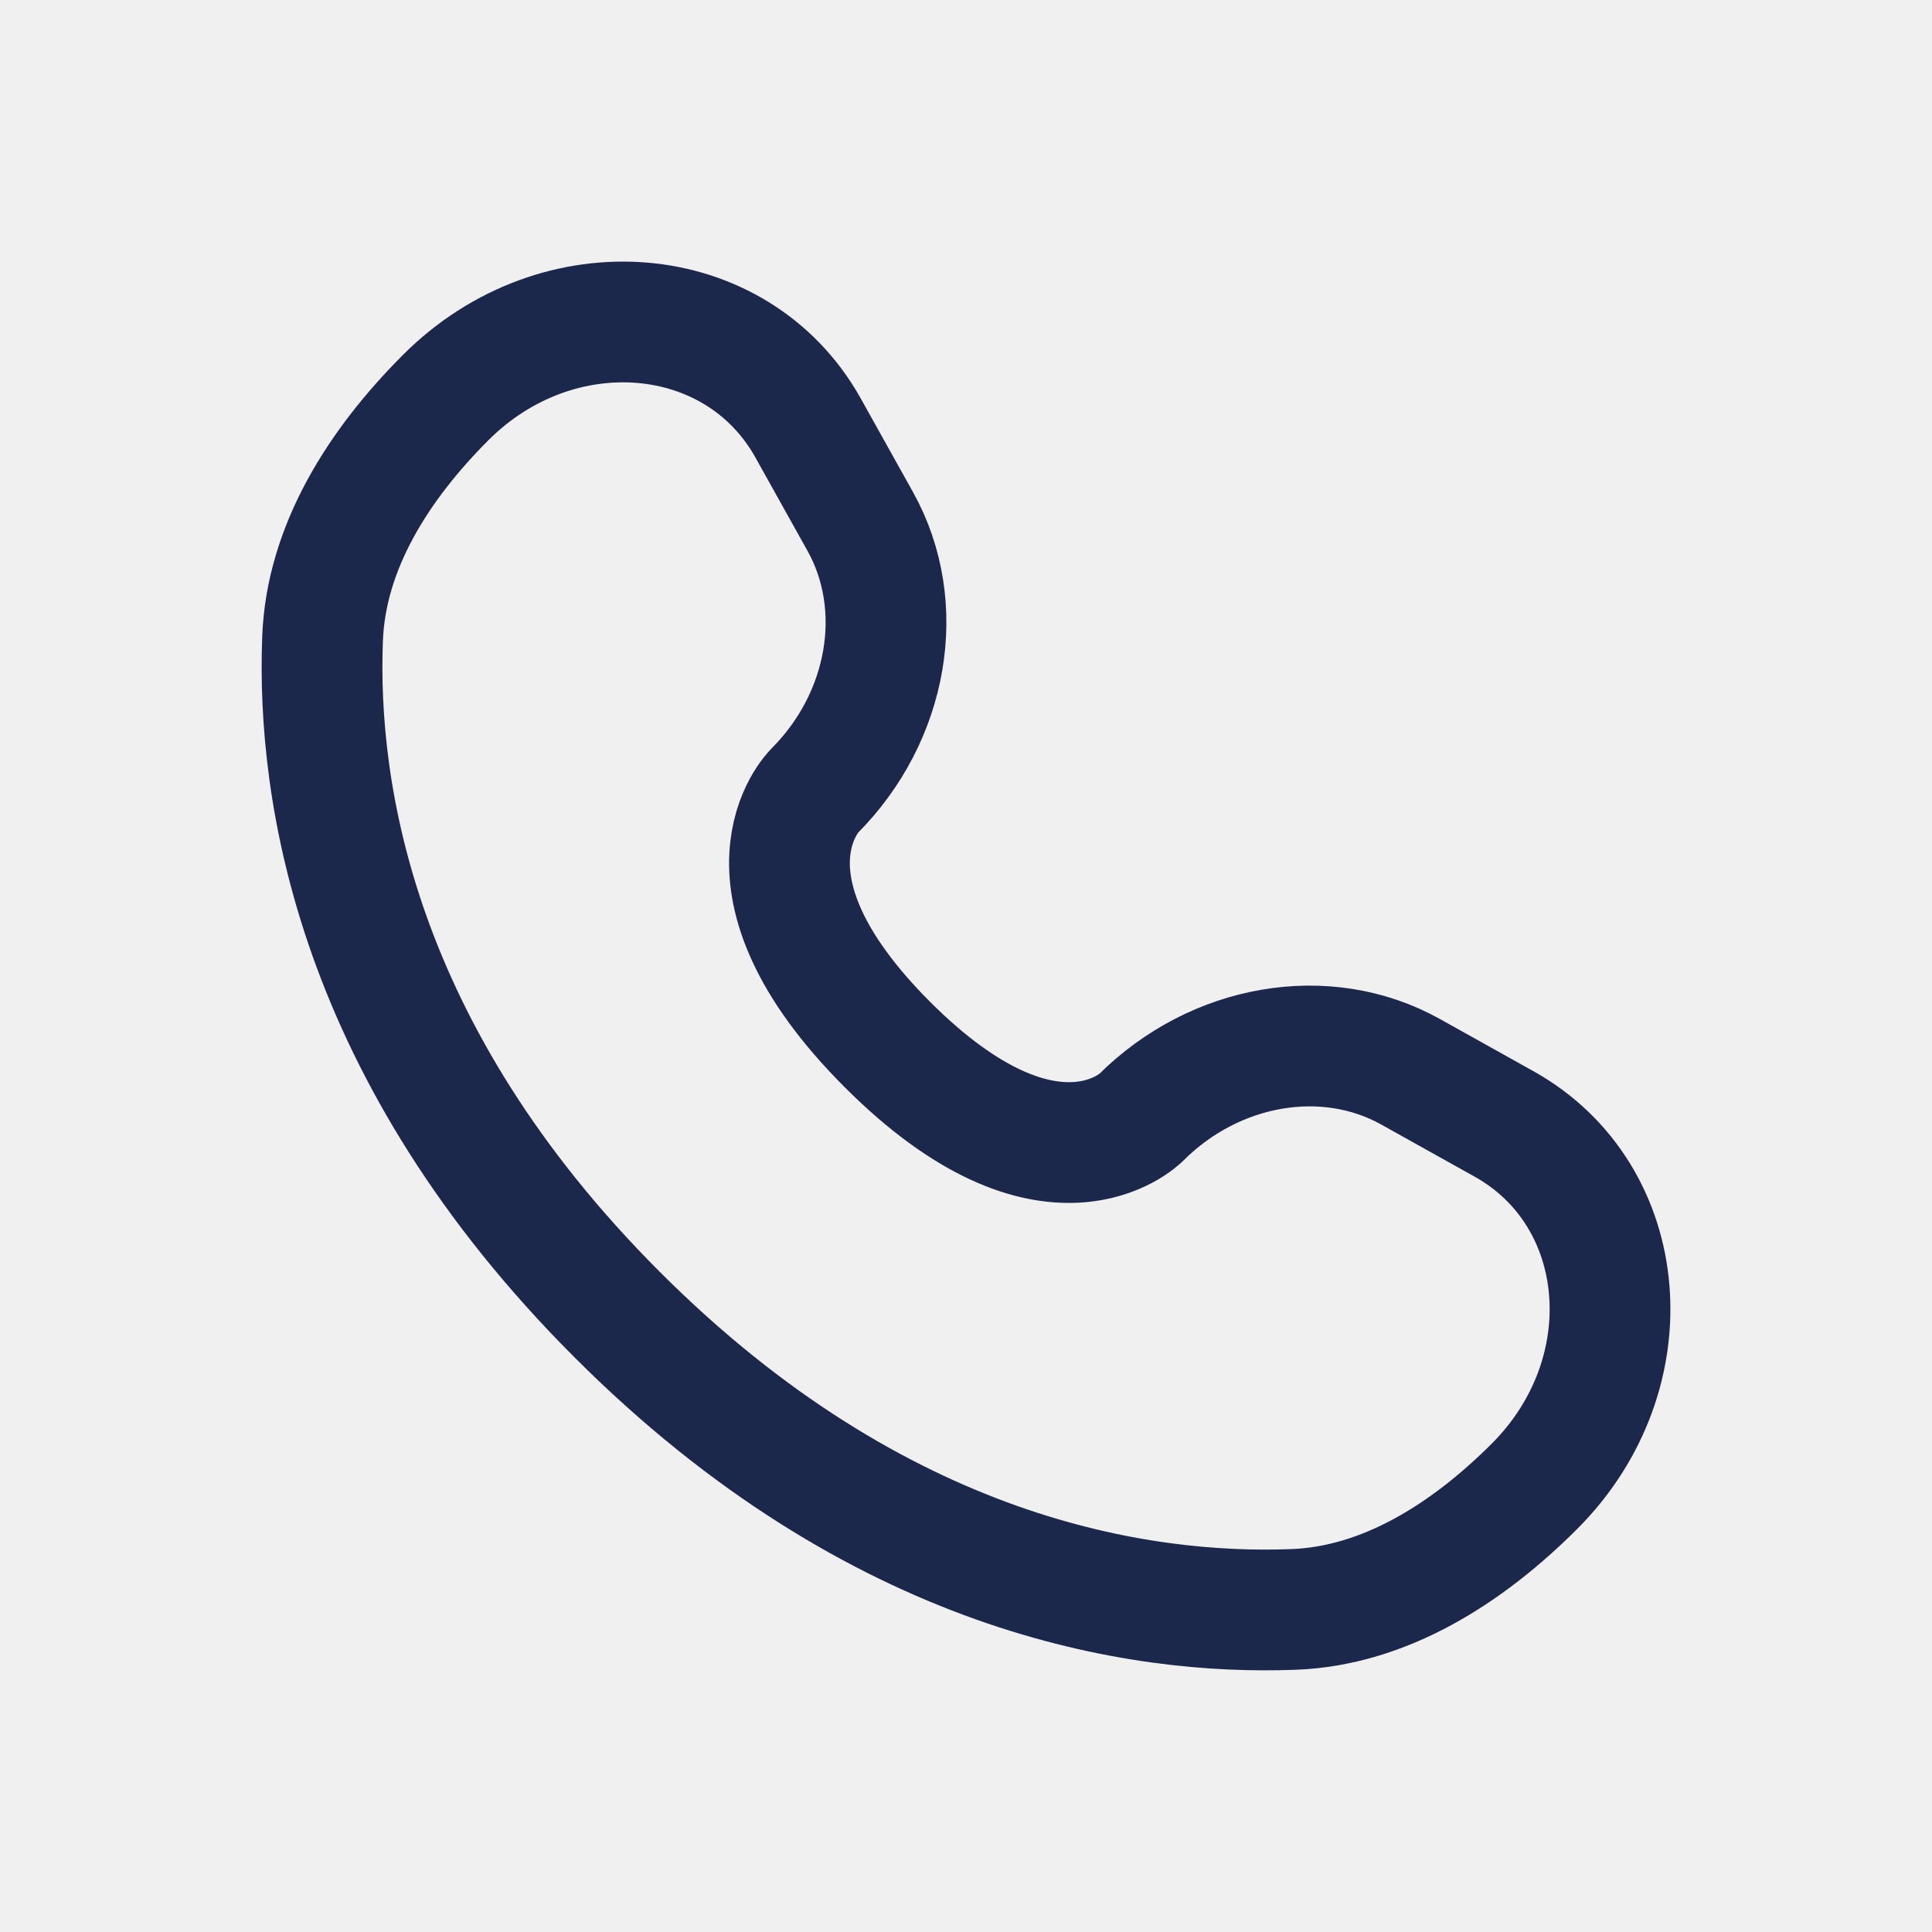
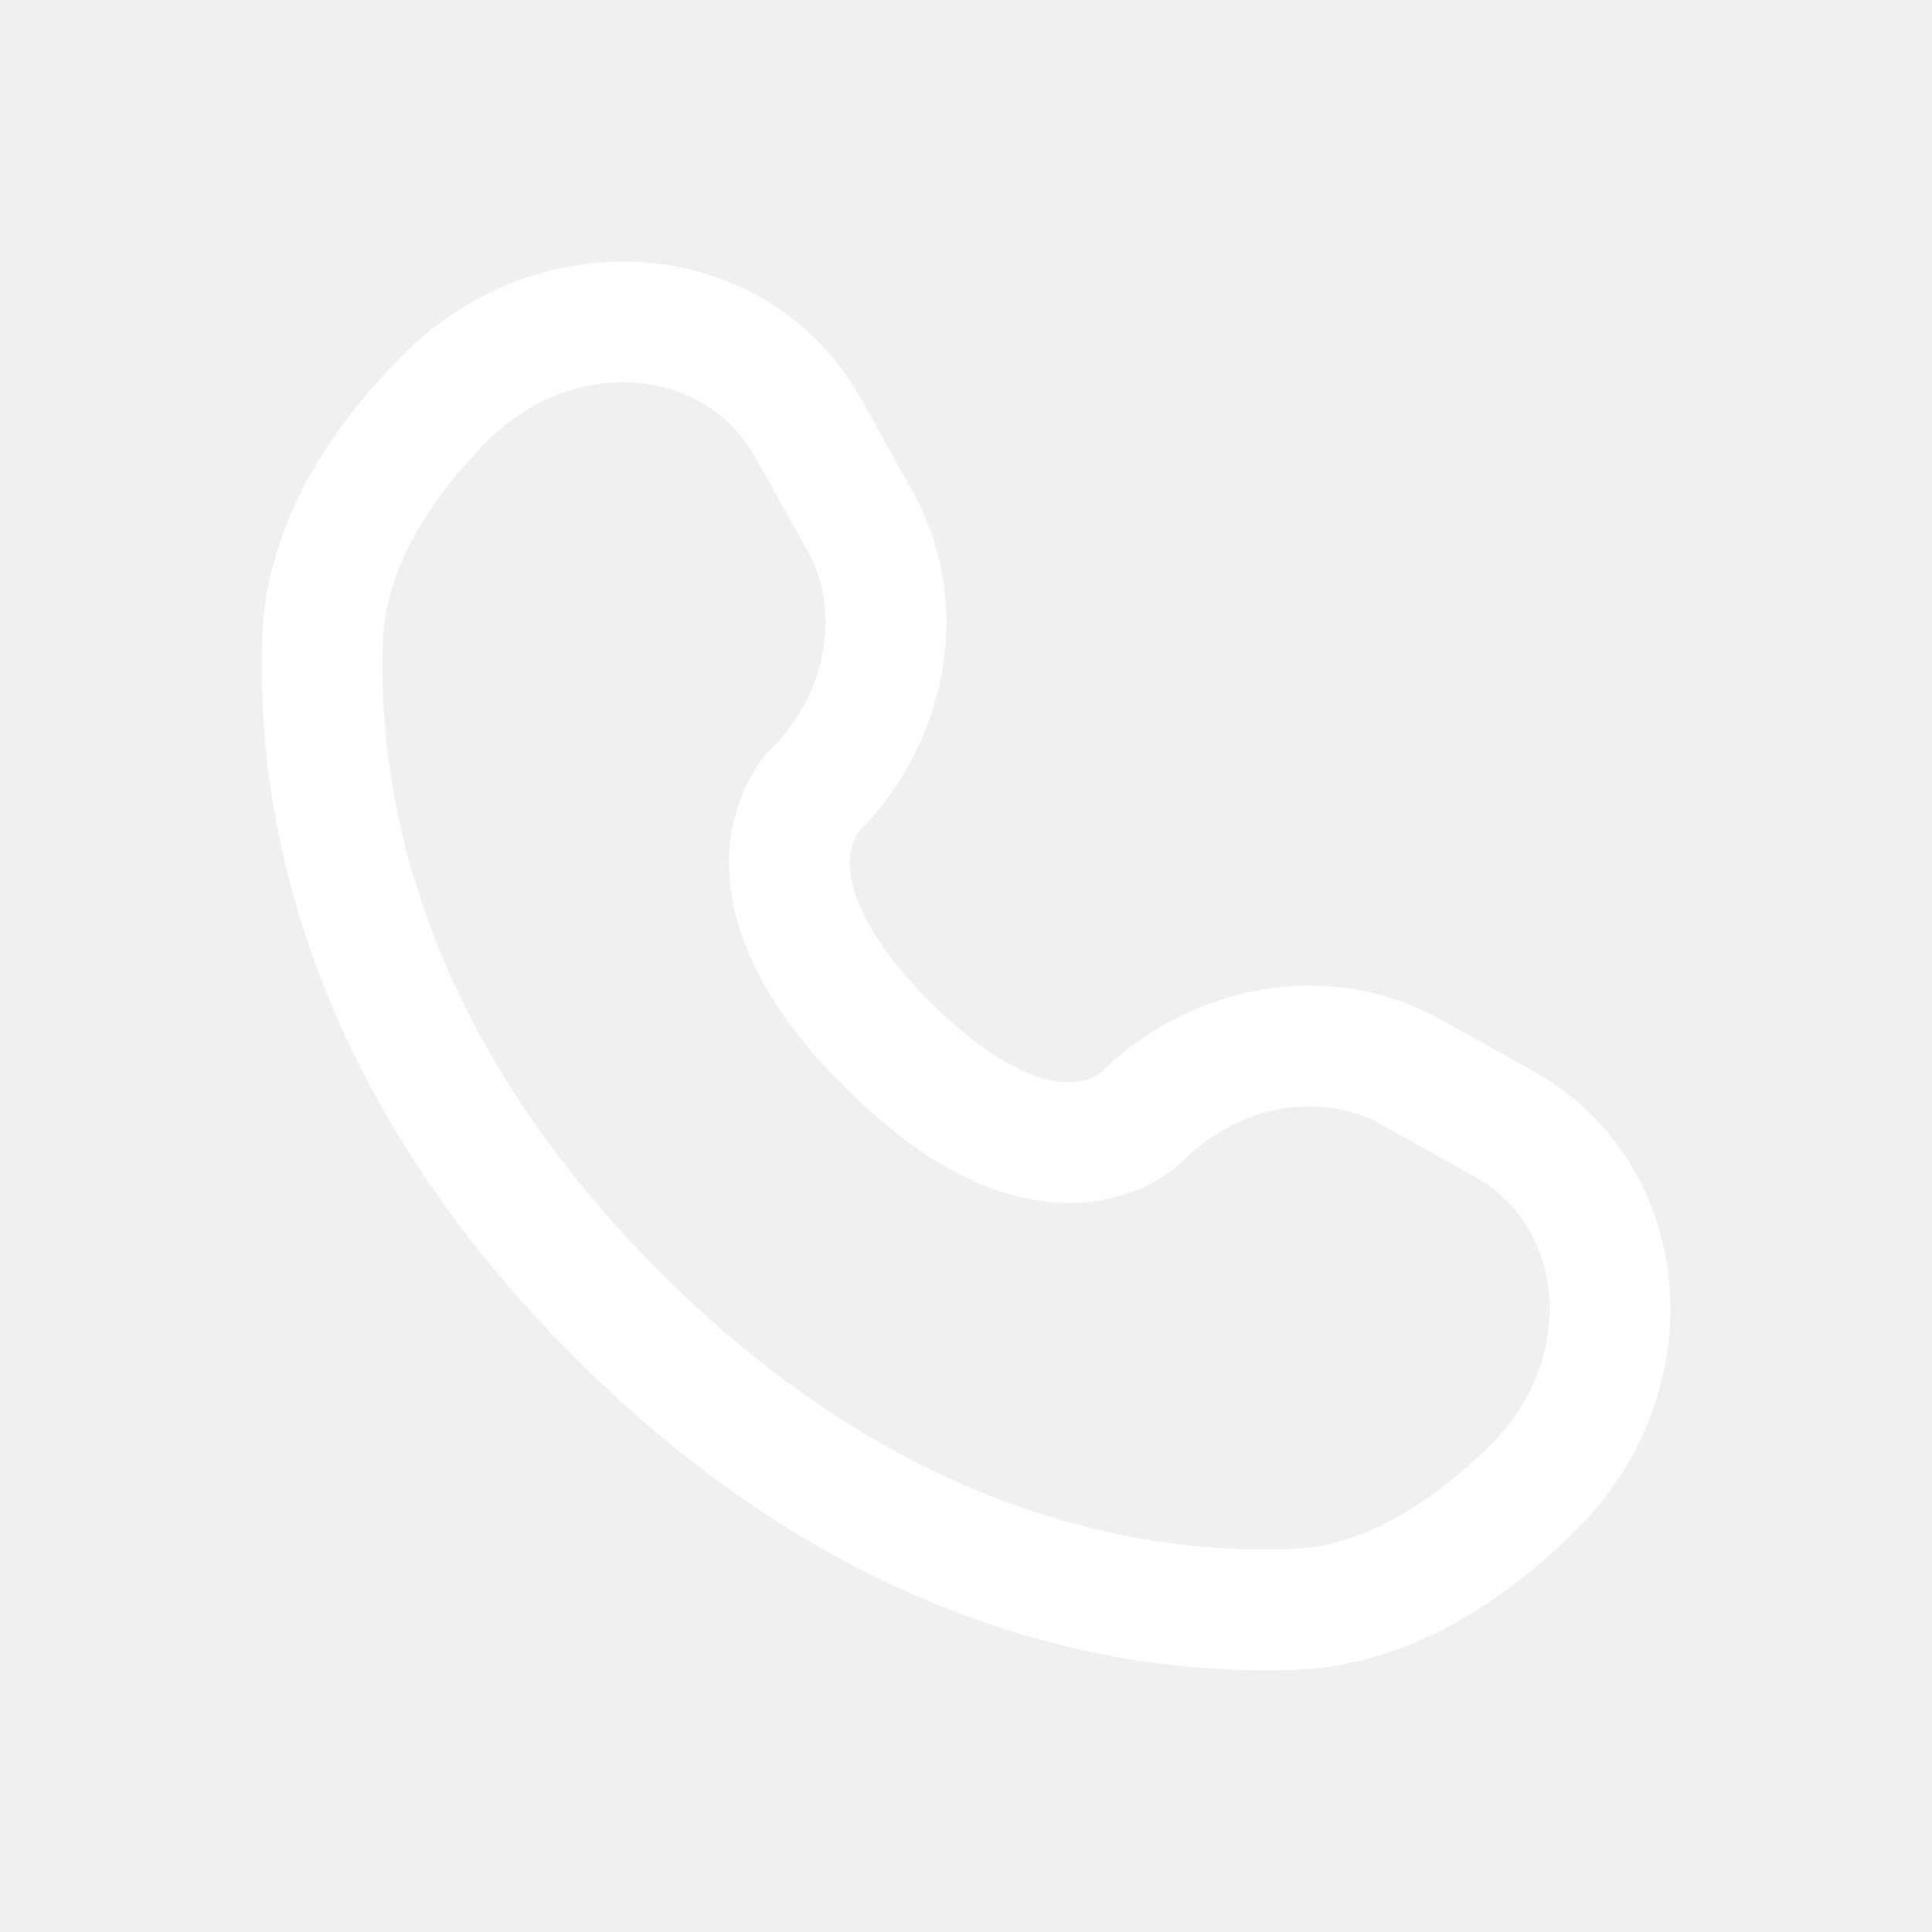
- <svg xmlns="http://www.w3.org/2000/svg" width="800px" height="800px" viewBox="0 0 24 24" fill="none">
-   <path d="M10.038 5.316L10.687 6.479C11.272 7.529 11.037 8.905 10.115 9.828C10.115 9.828 10.115 9.828 10.115 9.828C10.115 9.828 8.996 10.947 11.024 12.976C13.053 15.004 14.171 13.886 14.172 13.885C14.172 13.885 14.172 13.885 14.172 13.885C15.095 12.963 16.471 12.728 17.521 13.313L18.684 13.962C20.269 14.847 20.456 17.069 19.063 18.462C18.226 19.299 17.2 19.951 16.067 19.993C14.159 20.066 10.918 19.583 7.668 16.332C4.417 13.082 3.934 9.841 4.007 7.933C4.05 6.8 4.701 5.774 5.538 4.937C6.931 3.544 9.153 3.731 10.038 5.316Z" stroke="#1C274C" stroke-width="1.5" stroke-linecap="round" />
+ <svg xmlns="http://www.w3.org/2000/svg" width="800px" height="800px" viewBox="0 0 24 24" fill="none" stroke="#FFFFFF">
+   <g id="SVGRepo_bgCarrier" stroke-width="0" />
+   <g id="SVGRepo_tracerCarrier" stroke-linecap="round" stroke-linejoin="round" />
+   <g id="SVGRepo_iconCarrier">
+     <path d="M10.038 5.316L10.687 6.479C11.272 7.529 11.037 8.905 10.115 9.828C10.115 9.828 10.115 9.828 10.115 9.828C10.115 9.828 8.996 10.947 11.024 12.976C13.053 15.004 14.171 13.886 14.172 13.885C14.172 13.885 14.172 13.885 14.172 13.885C15.095 12.963 16.471 12.728 17.521 13.313L18.684 13.962C20.269 14.847 20.456 17.069 19.063 18.462C18.226 19.299 17.2 19.951 16.067 19.993C14.159 20.066 10.918 19.583 7.668 16.332C4.417 13.082 3.934 9.841 4.007 7.933C4.05 6.8 4.701 5.774 5.538 4.937C6.931 3.544 9.153 3.731 10.038 5.316Z" stroke="#FFFFFF" stroke-width="1.5" stroke-linecap="round" />
+   </g>
</svg>
